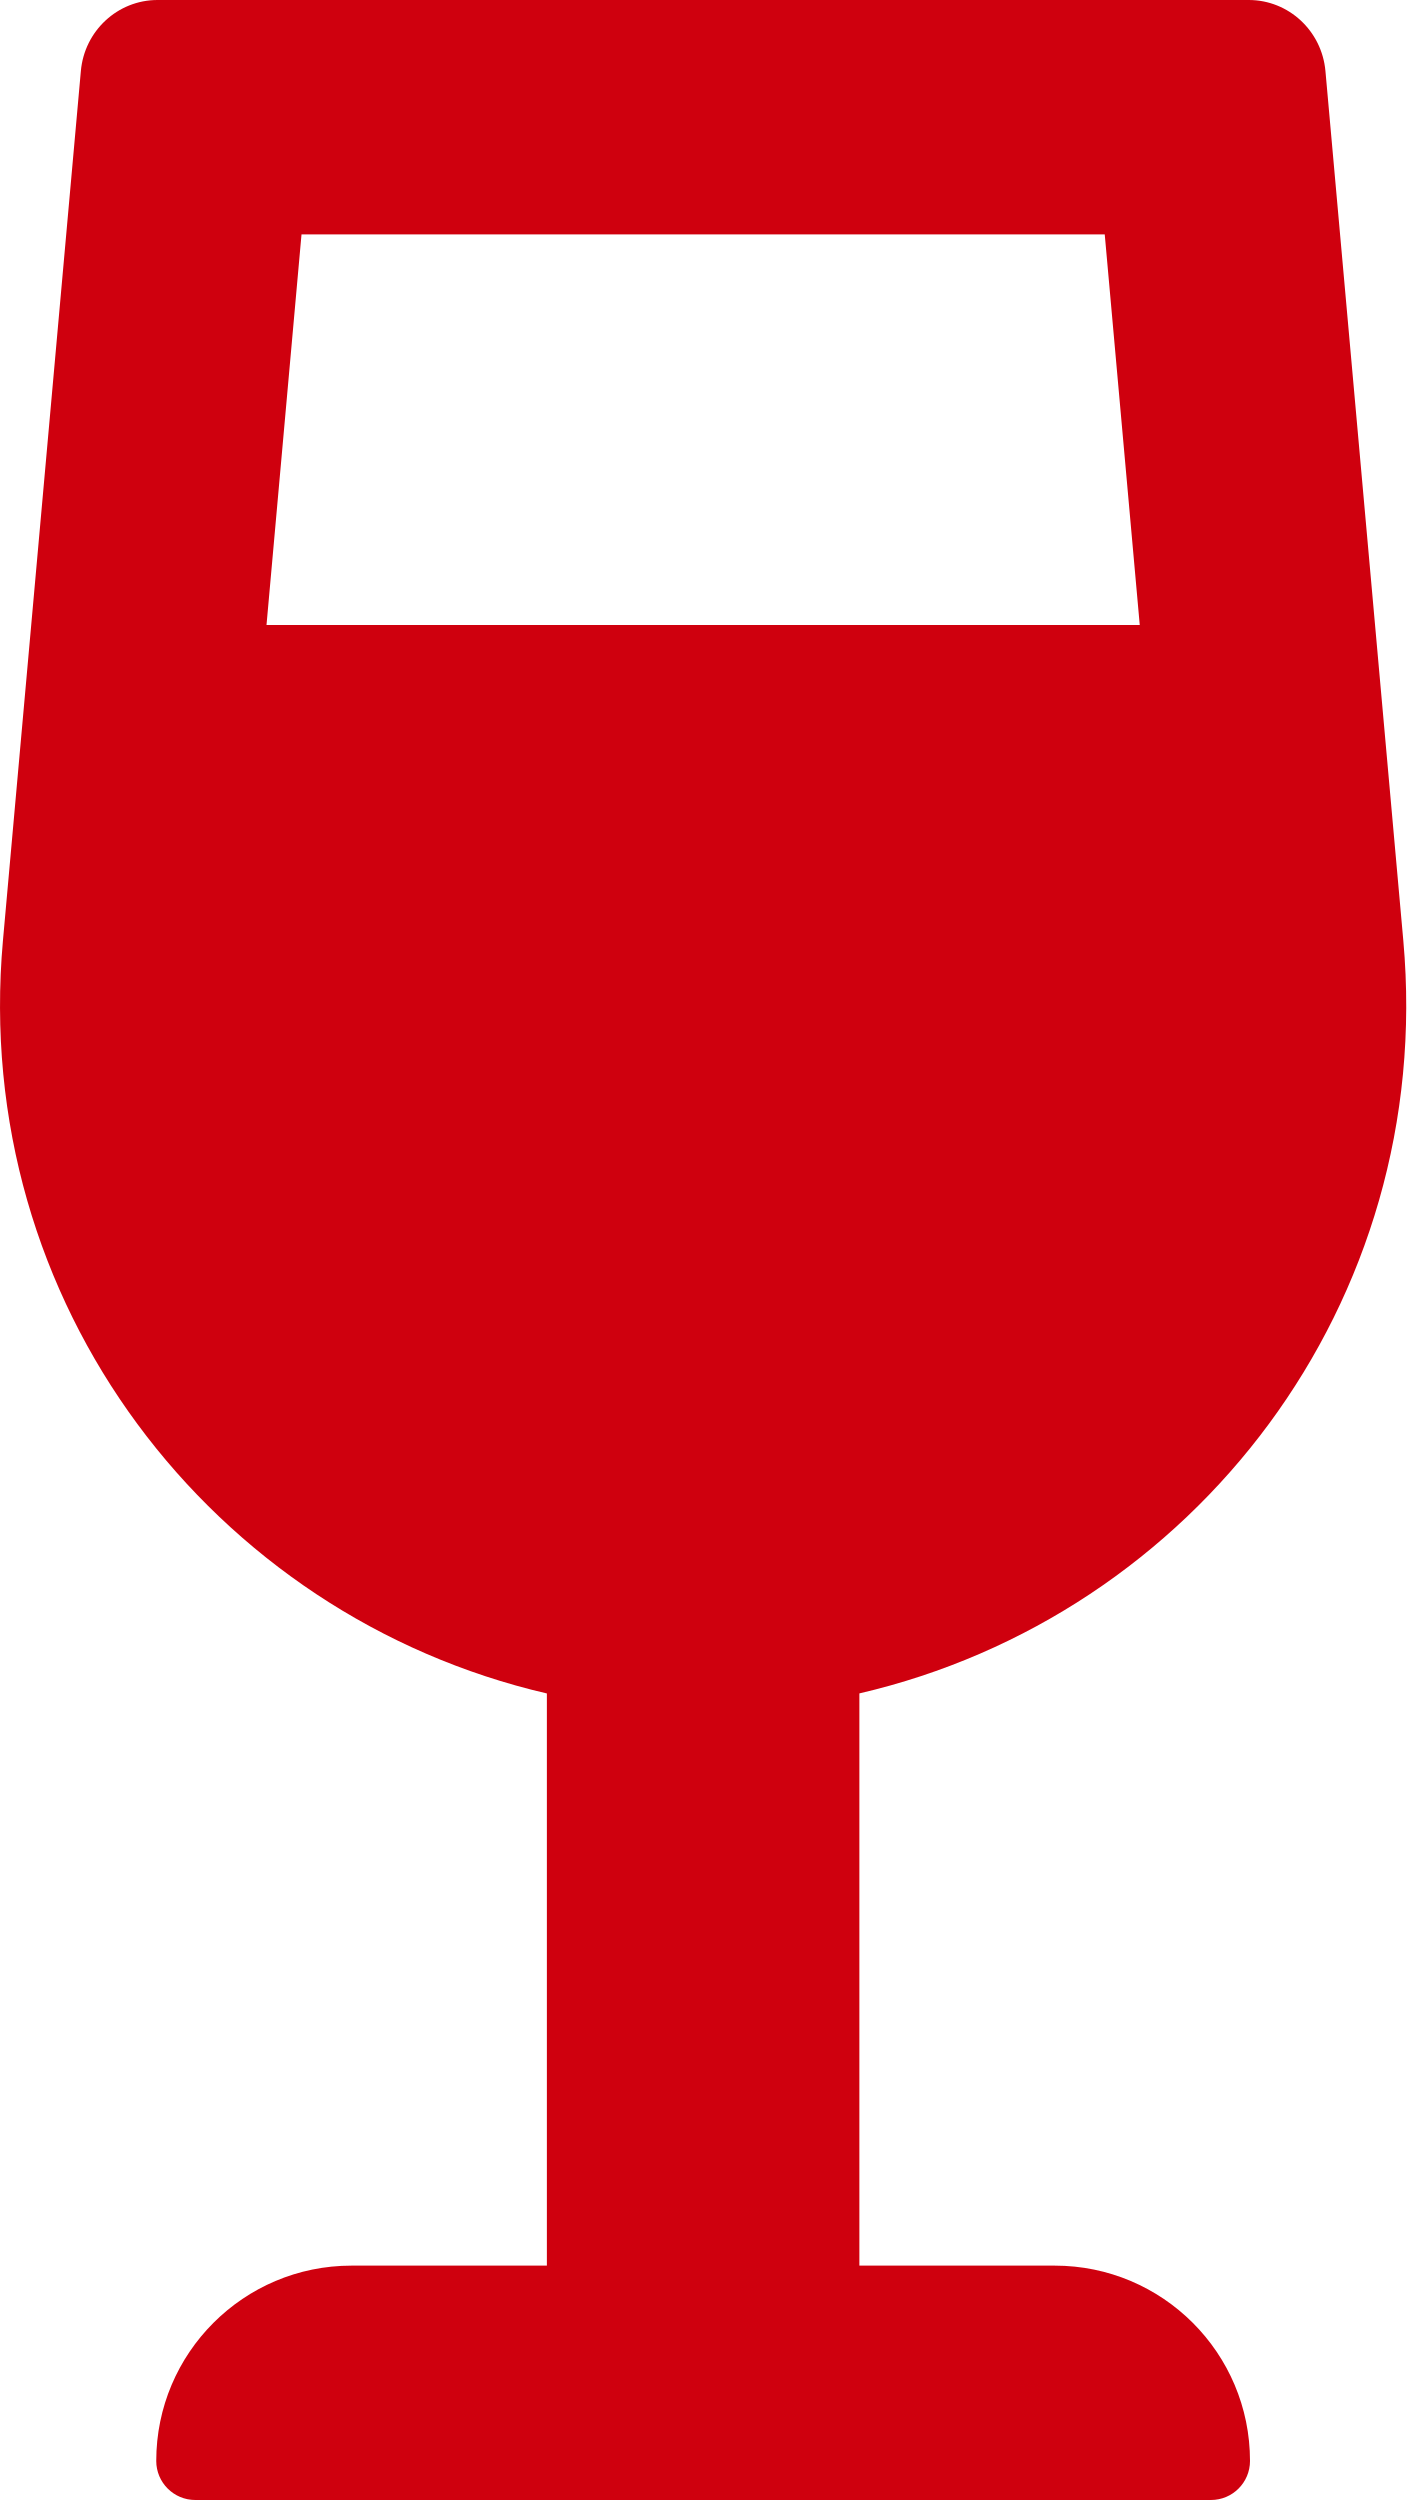
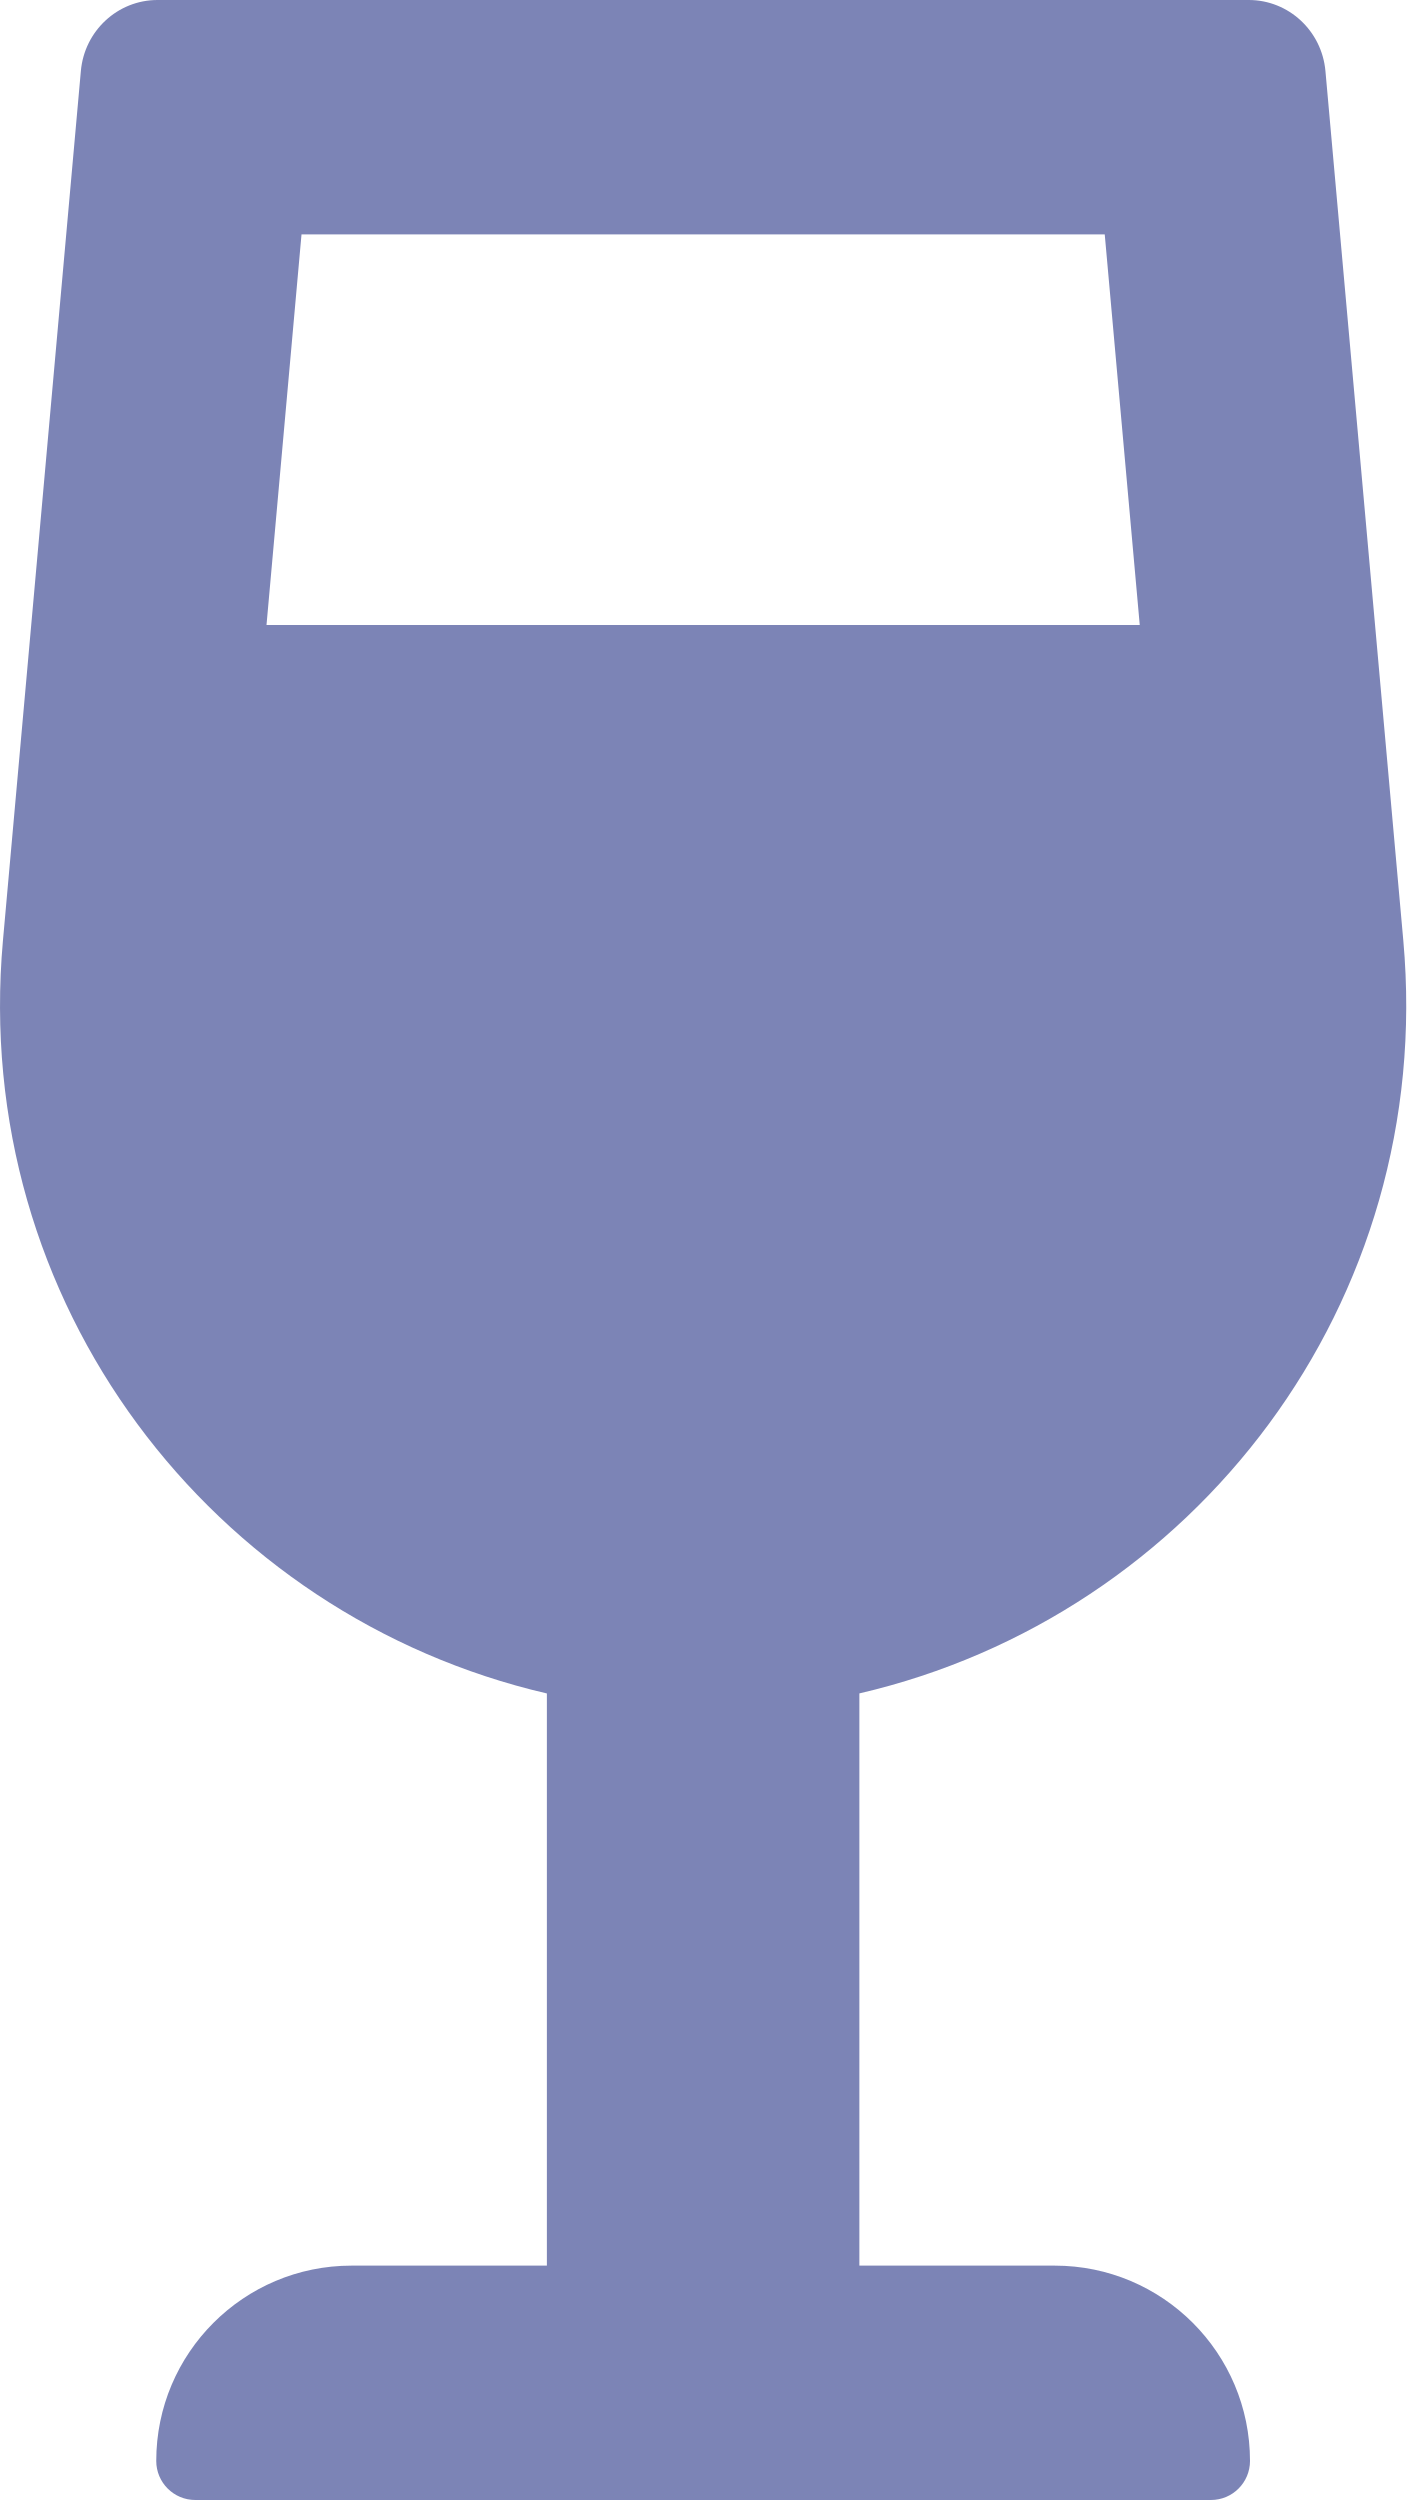
<svg xmlns="http://www.w3.org/2000/svg" viewBox="0 0 288 512">
-   <path fill="#cf000e" d="M216 464h-40V346.81c68.47-15.89 118.05-79.91 111.4-154.16l-15.95-178.1C270.71 6.31 263.9 0 255.74 0H32.26c-8.15 0-14.97 6.31-15.7 14.55L.6 192.66C-6.05 266.91 43.53 330.93 112 346.82V464H72c-22.09 0-40 17.91-40 40 0 4.42 3.58 8 8 8h208c4.42 0 8-3.58 8-8 0-22.09-17.91-40-40-40zM61.75 48h164.5l7.17 80H54.58l7.17-80z" />
+   <path fill="#7C84B6" d="M216 464h-40V346.81c68.47-15.89 118.05-79.91 111.4-154.16l-15.95-178.1C270.71 6.31 263.9 0 255.74 0H32.26c-8.15 0-14.97 6.31-15.7 14.55L.6 192.66C-6.05 266.91 43.53 330.93 112 346.82V464H72c-22.09 0-40 17.91-40 40 0 4.42 3.58 8 8 8h208c4.42 0 8-3.58 8-8 0-22.09-17.91-40-40-40zM61.75 48h164.5l7.17 80H54.58l7.17-80z" />
</svg>
